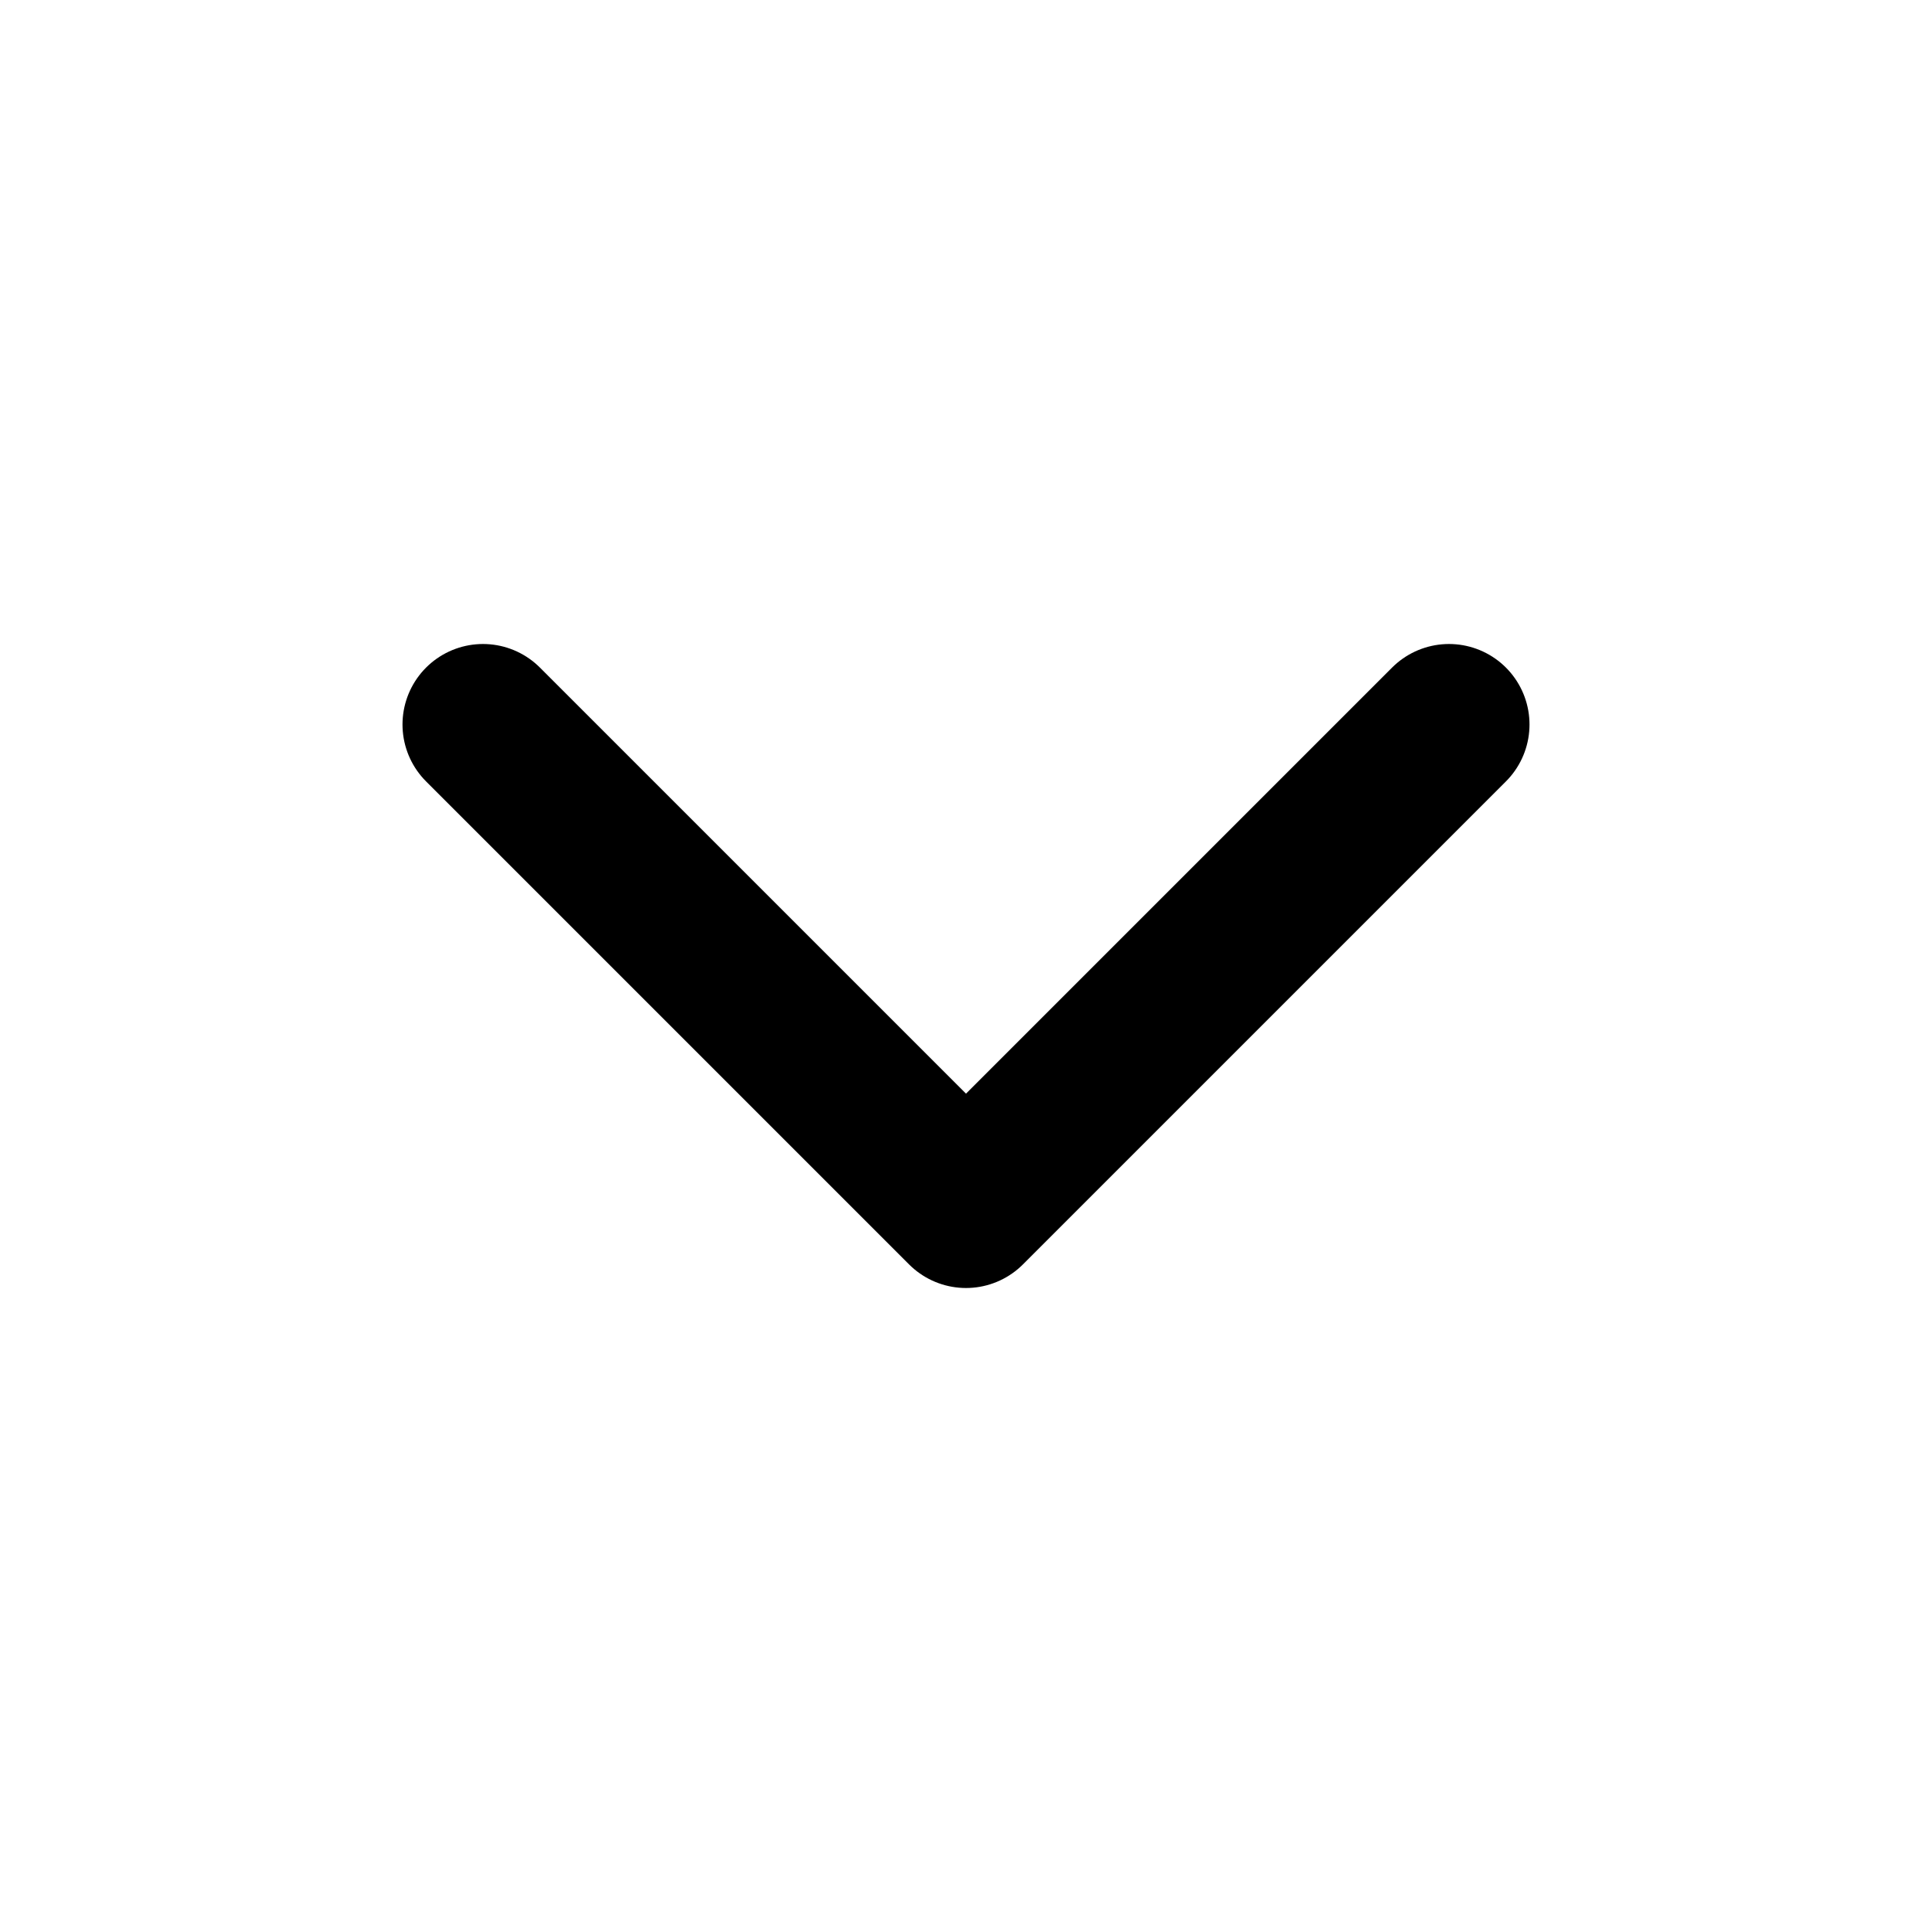
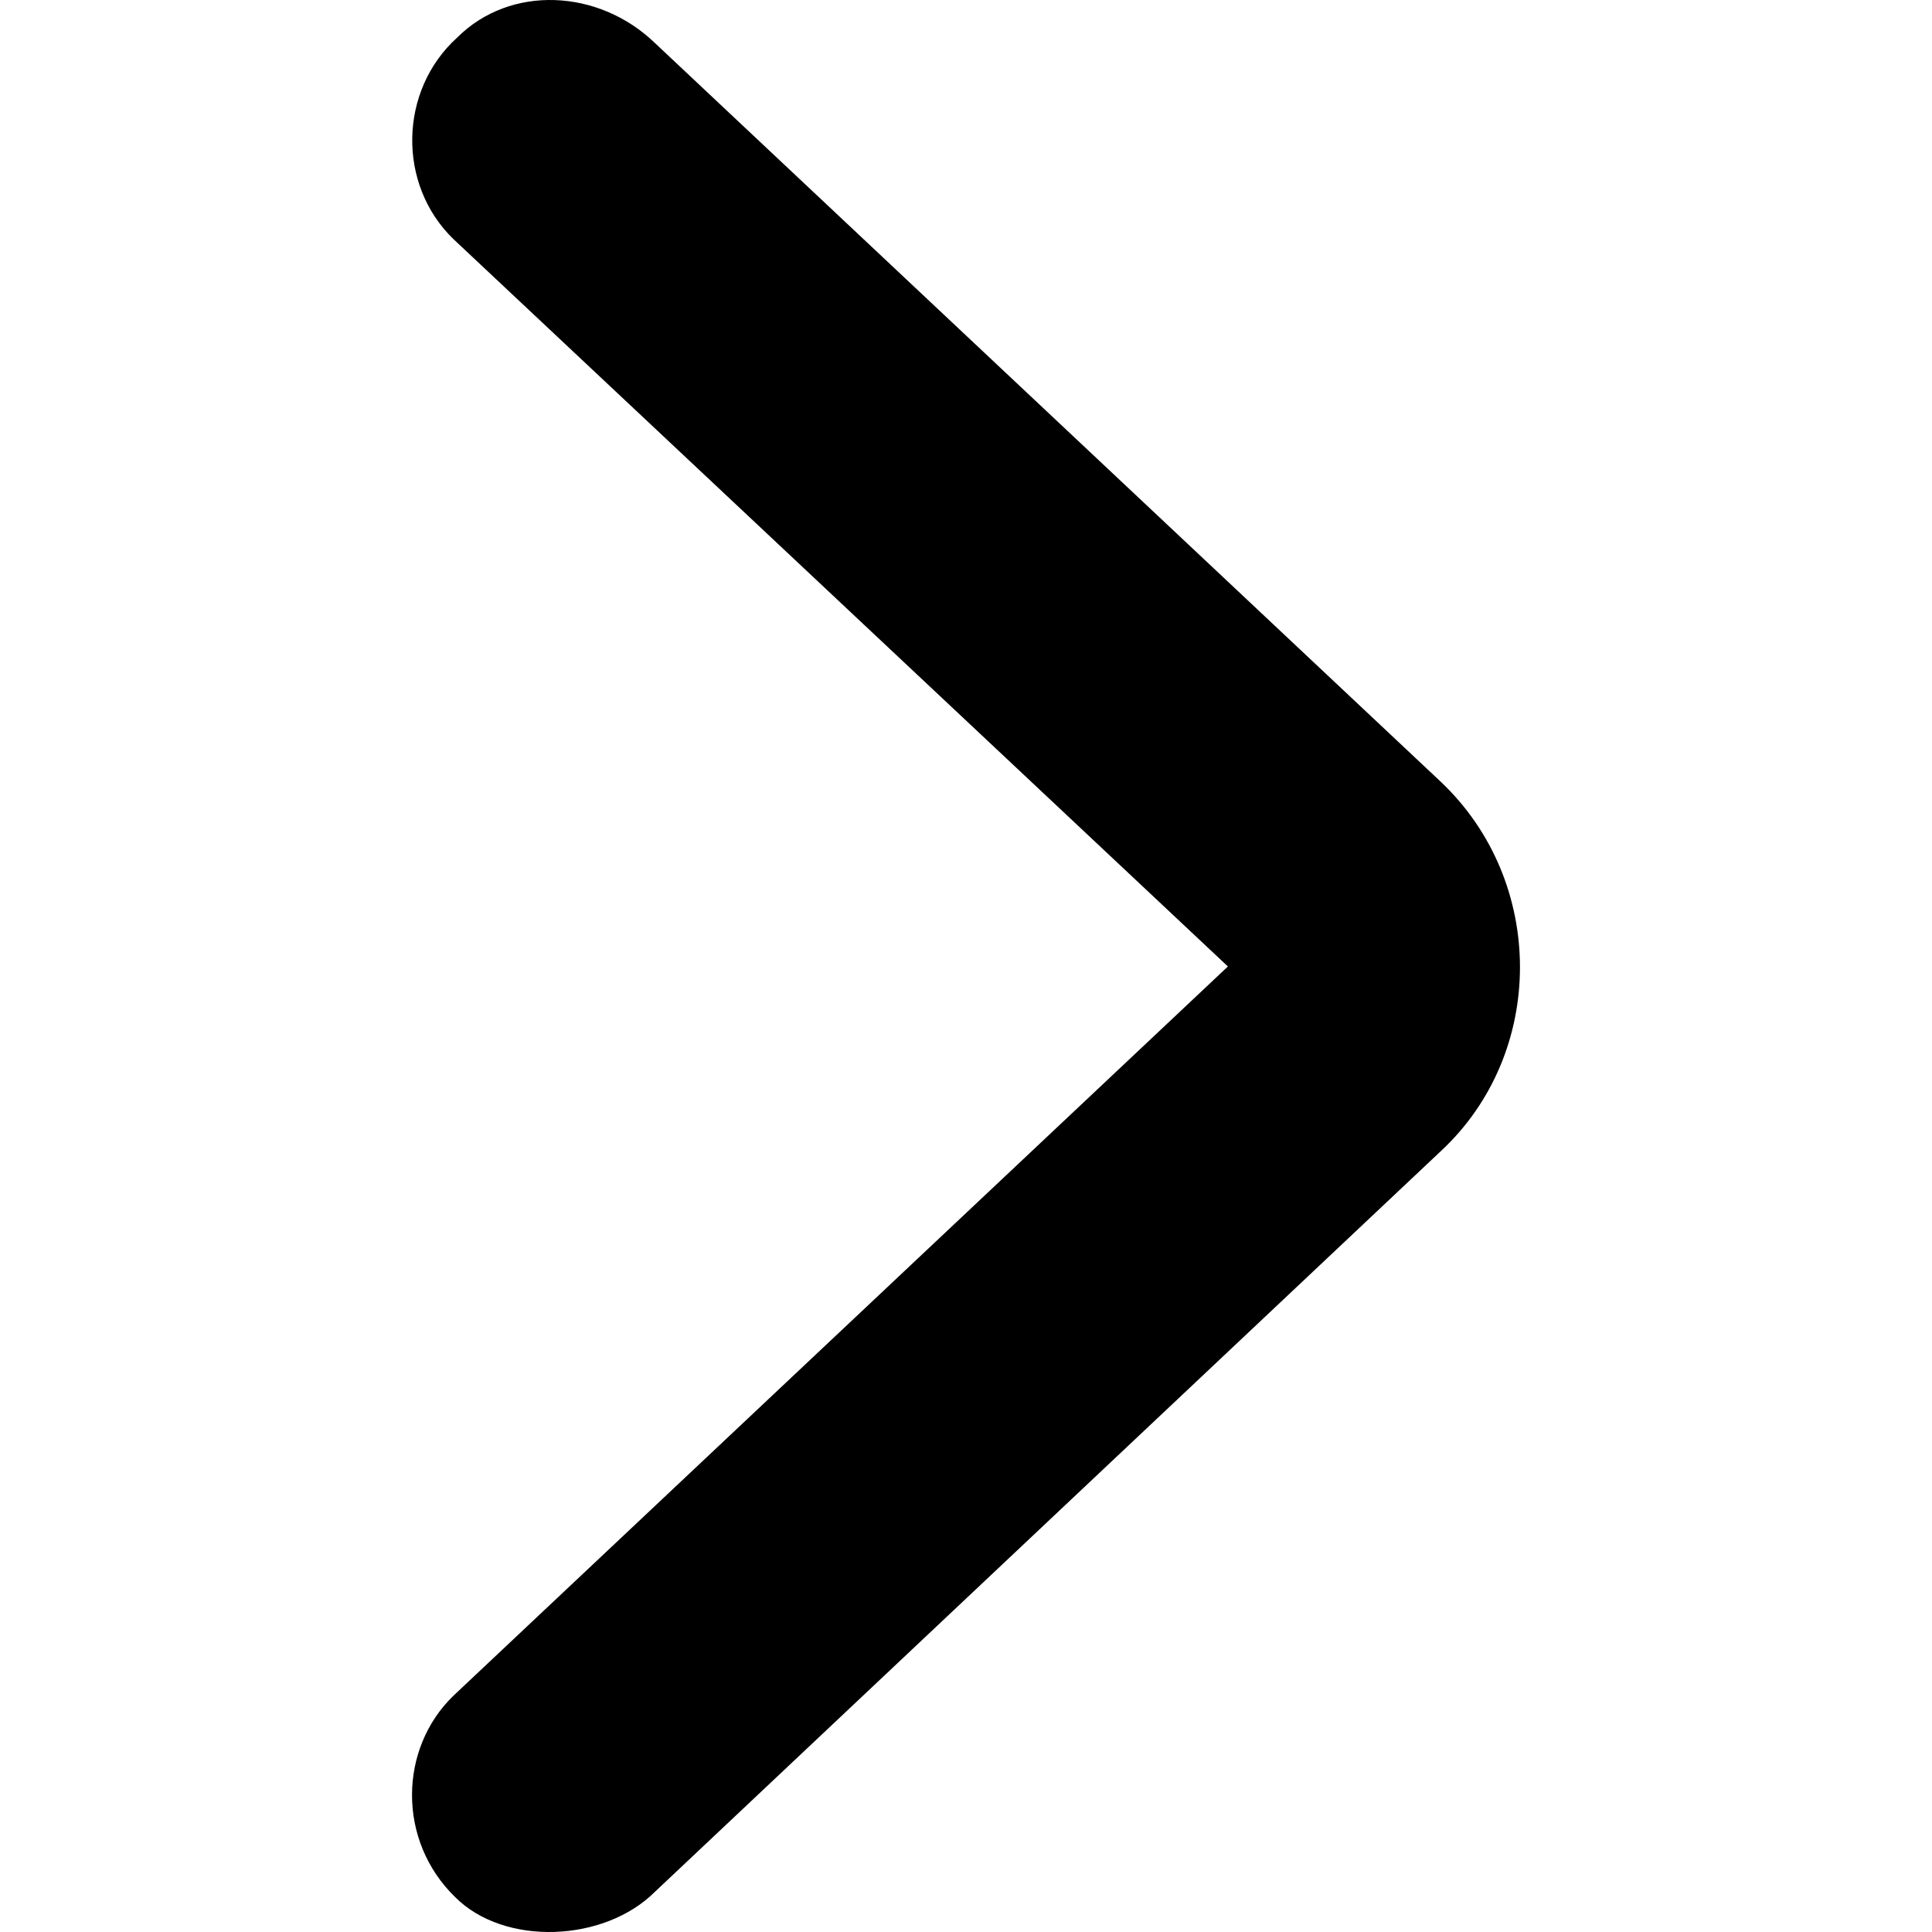
- <svg xmlns="http://www.w3.org/2000/svg" class="lucide lucide-chevron-down" width="24" height="24" viewBox="0 0 24 24" fill="none" stroke="currentColor" stroke-width="2" stroke-linecap="round" stroke-linejoin="round">
-   <path d="m6 9 6 6 6-6" />
+ <svg xmlns="http://www.w3.org/2000/svg" viewBox="-4.473 34.945 50.036 50.036">
+   <g transform="scale(0.0488,-0.0488) translate(0,-1950)">
+     <path d="M150 227C176 201 229 203 256 230L673 623C729 675 729 766 673 819L256 1211C226 1240 179 1242 151 1214C120 1186 119 1136 149 1107L560 721L149 334C120 306 119 257 150 227Z" fill="currentColor" />
+   </g>
</svg>
